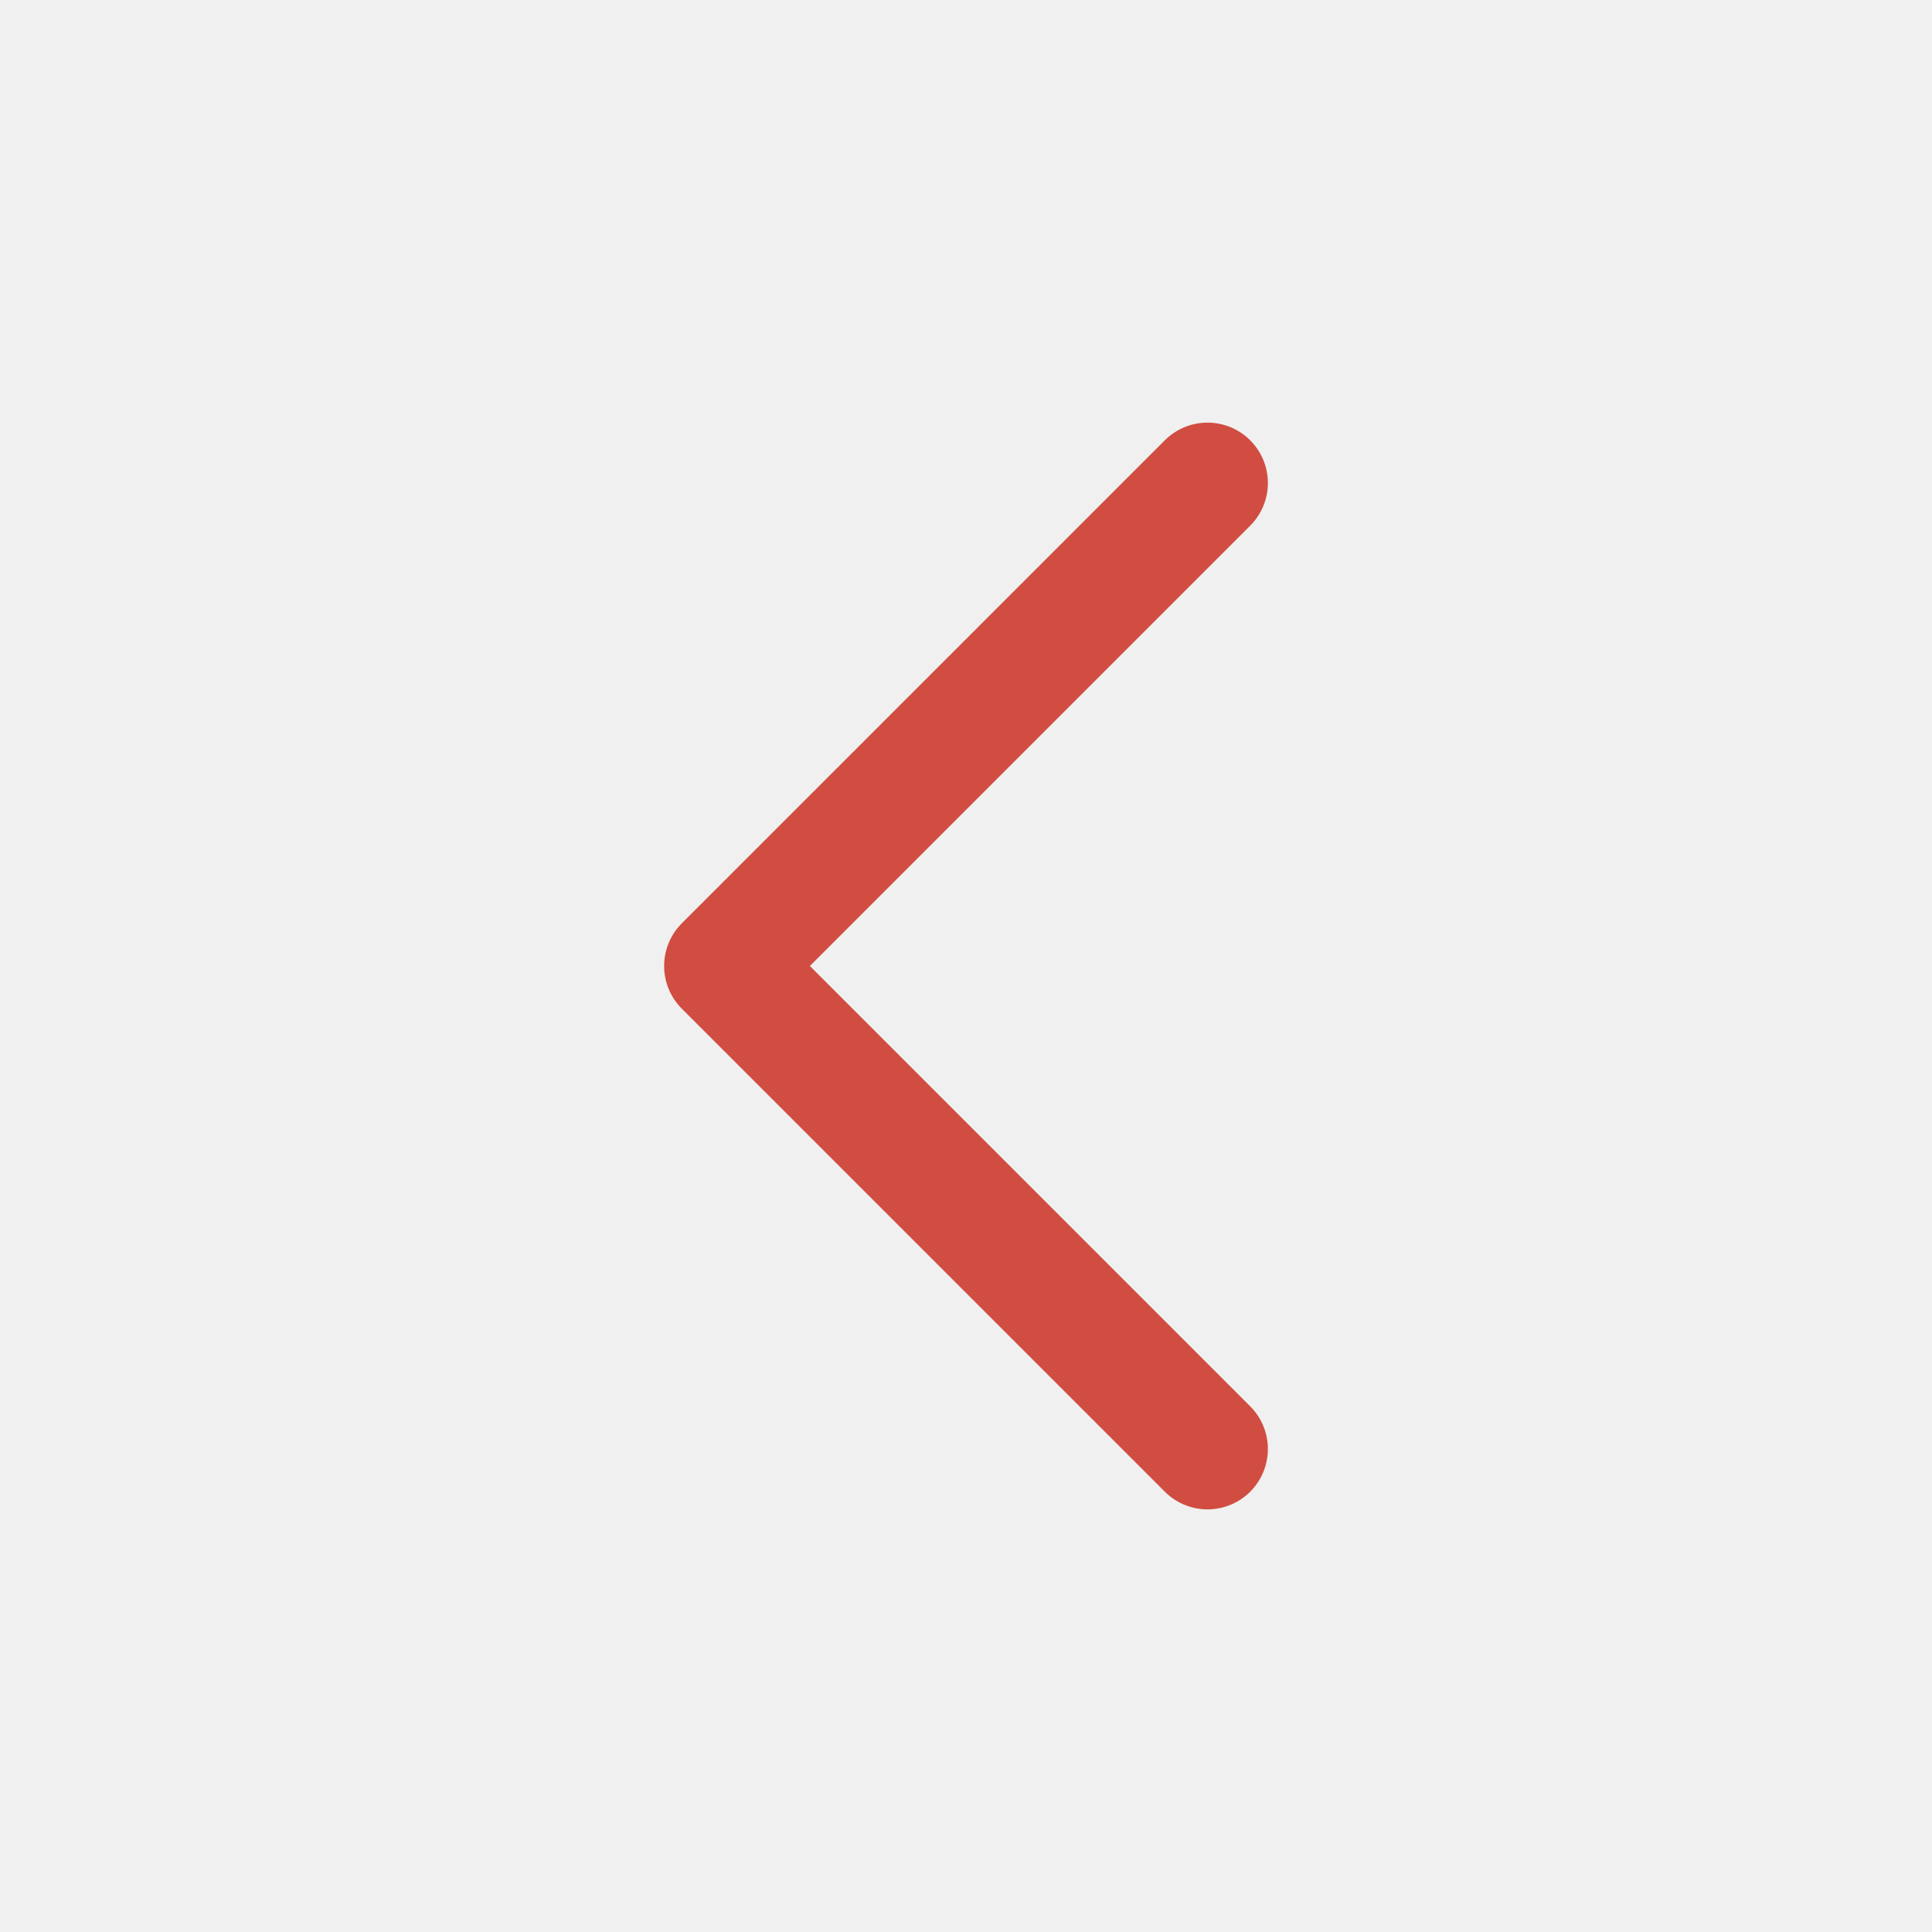
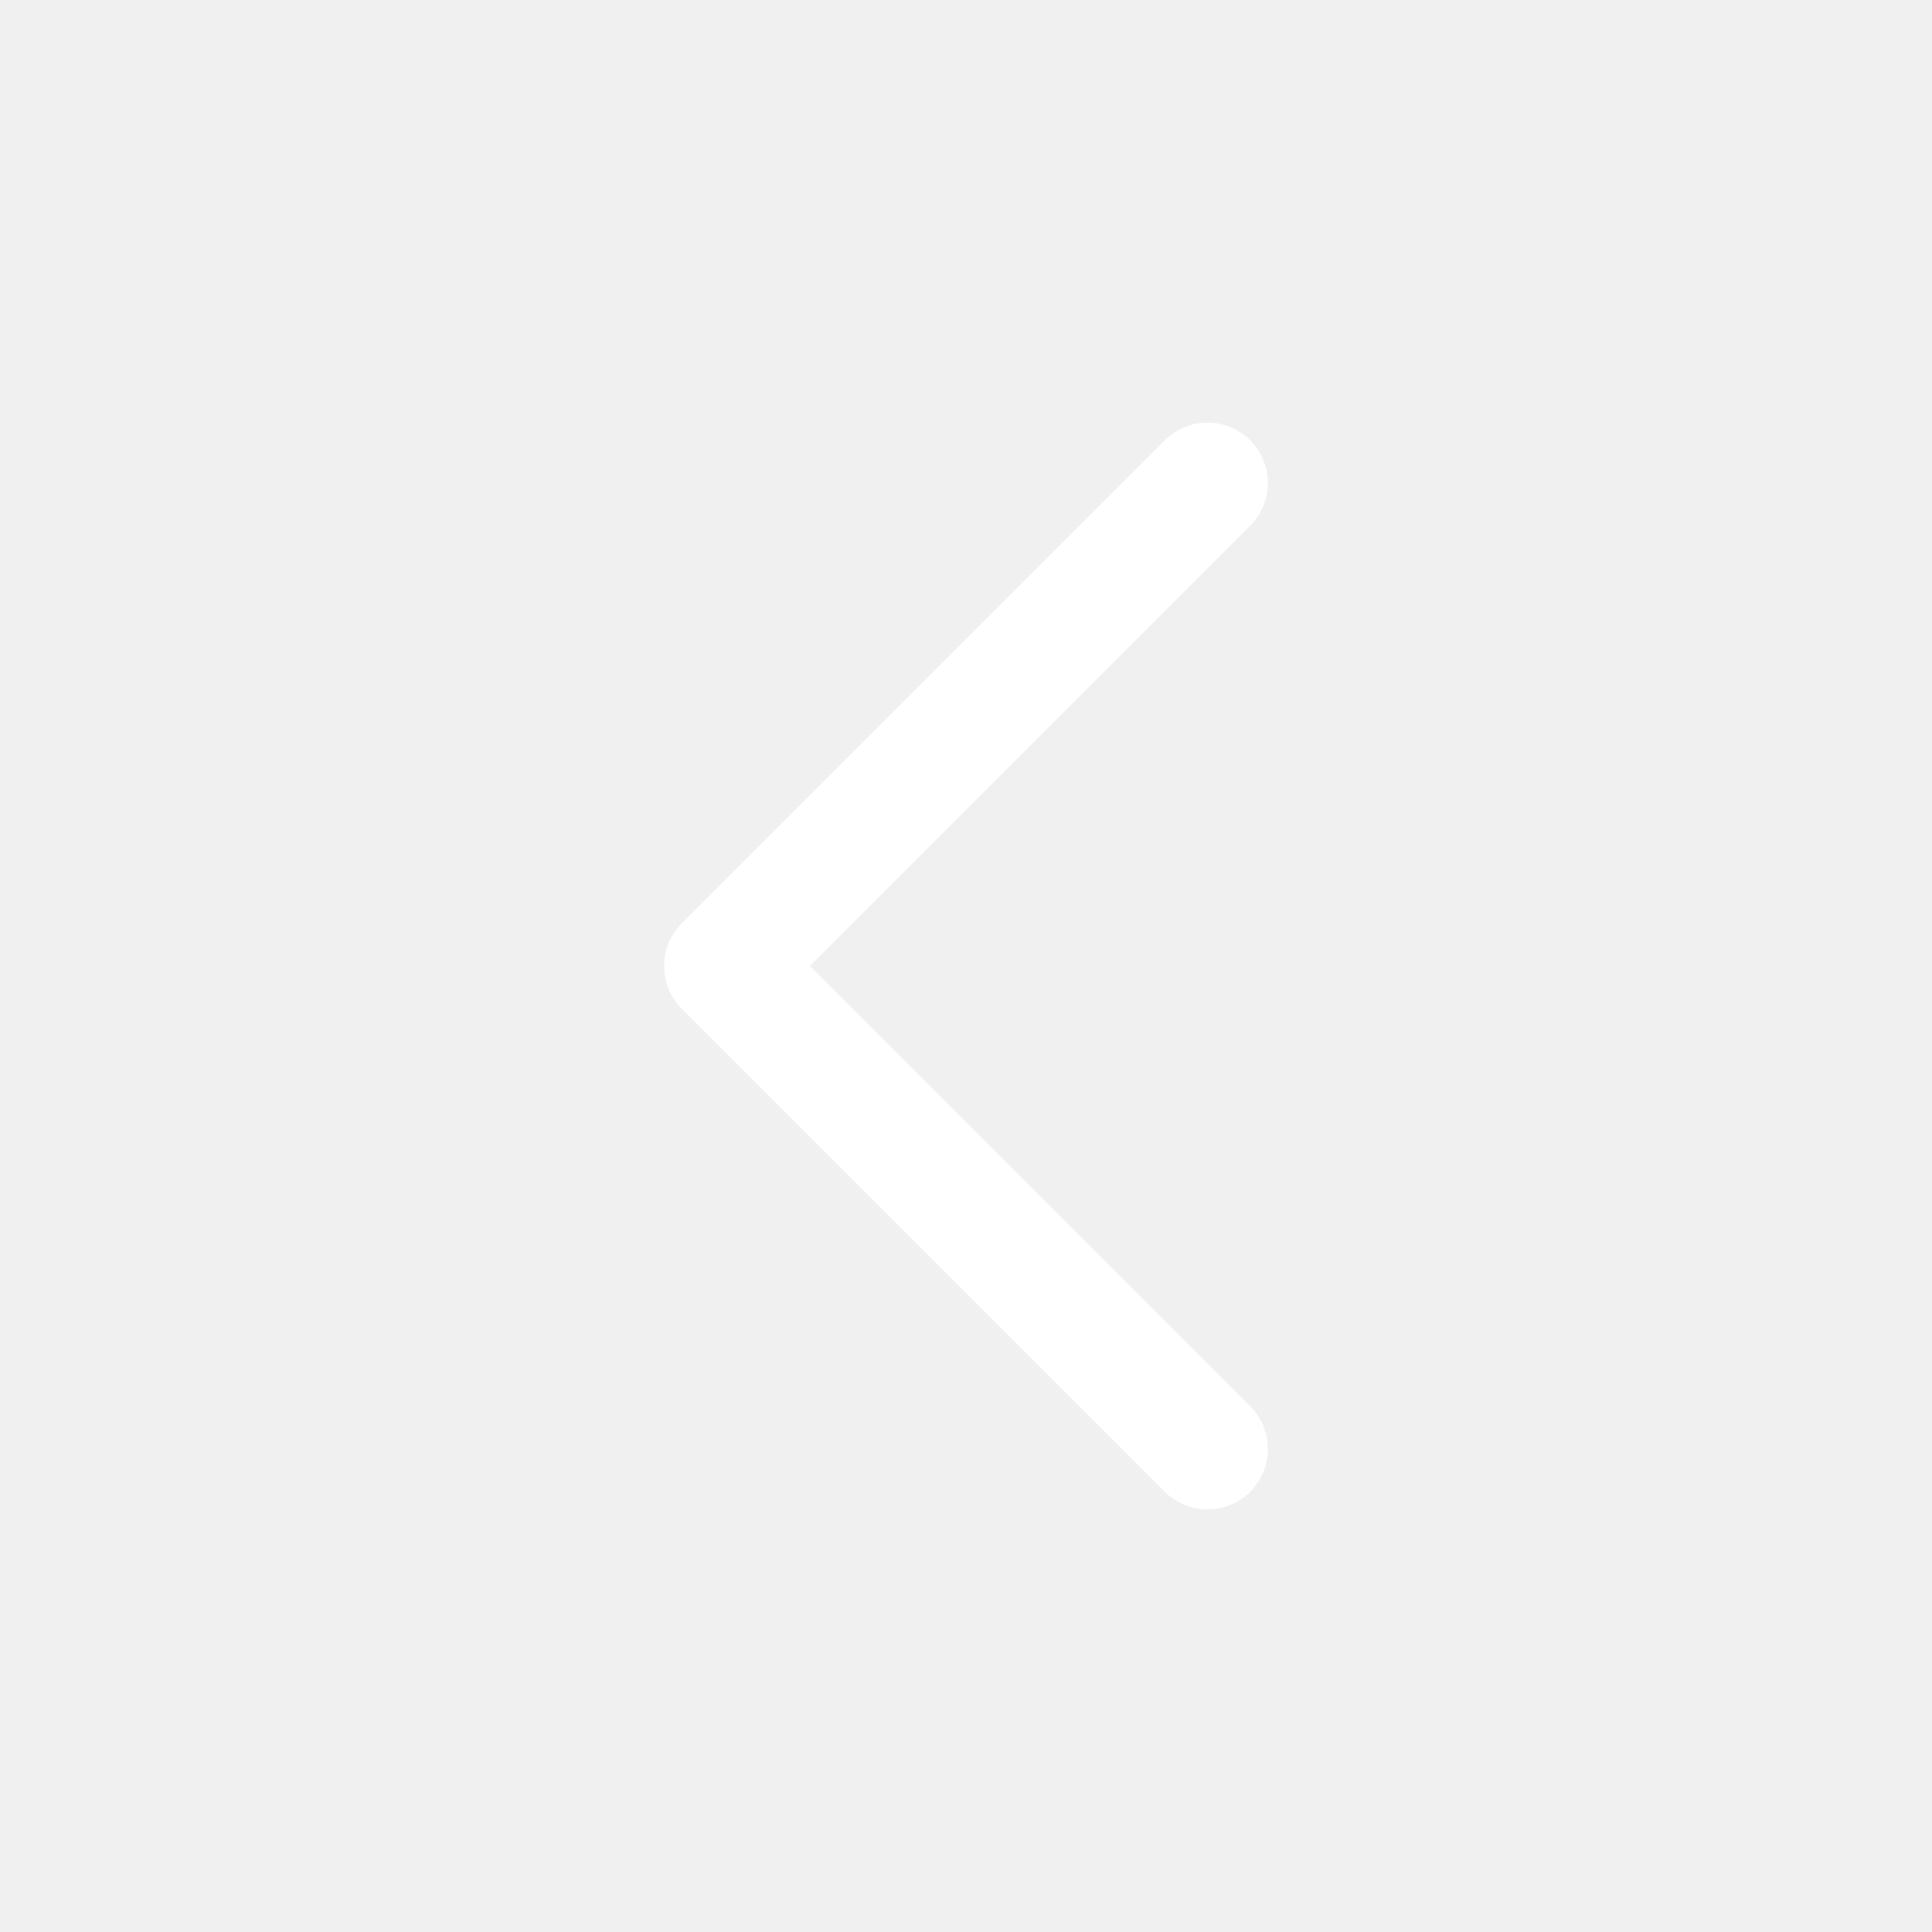
<svg xmlns="http://www.w3.org/2000/svg" width="24" height="24" stroke-width="1.5" viewBox="0 0 24 24" fill="none">
-   <path d="M15 6L9 12L15 18" stroke="#d14d41" stroke-linecap="round" stroke-linejoin="round" />
+   <path d="M15 6L9 12L15 18" stroke="#ffffff" stroke-linecap="round" stroke-linejoin="round" />
</svg>
